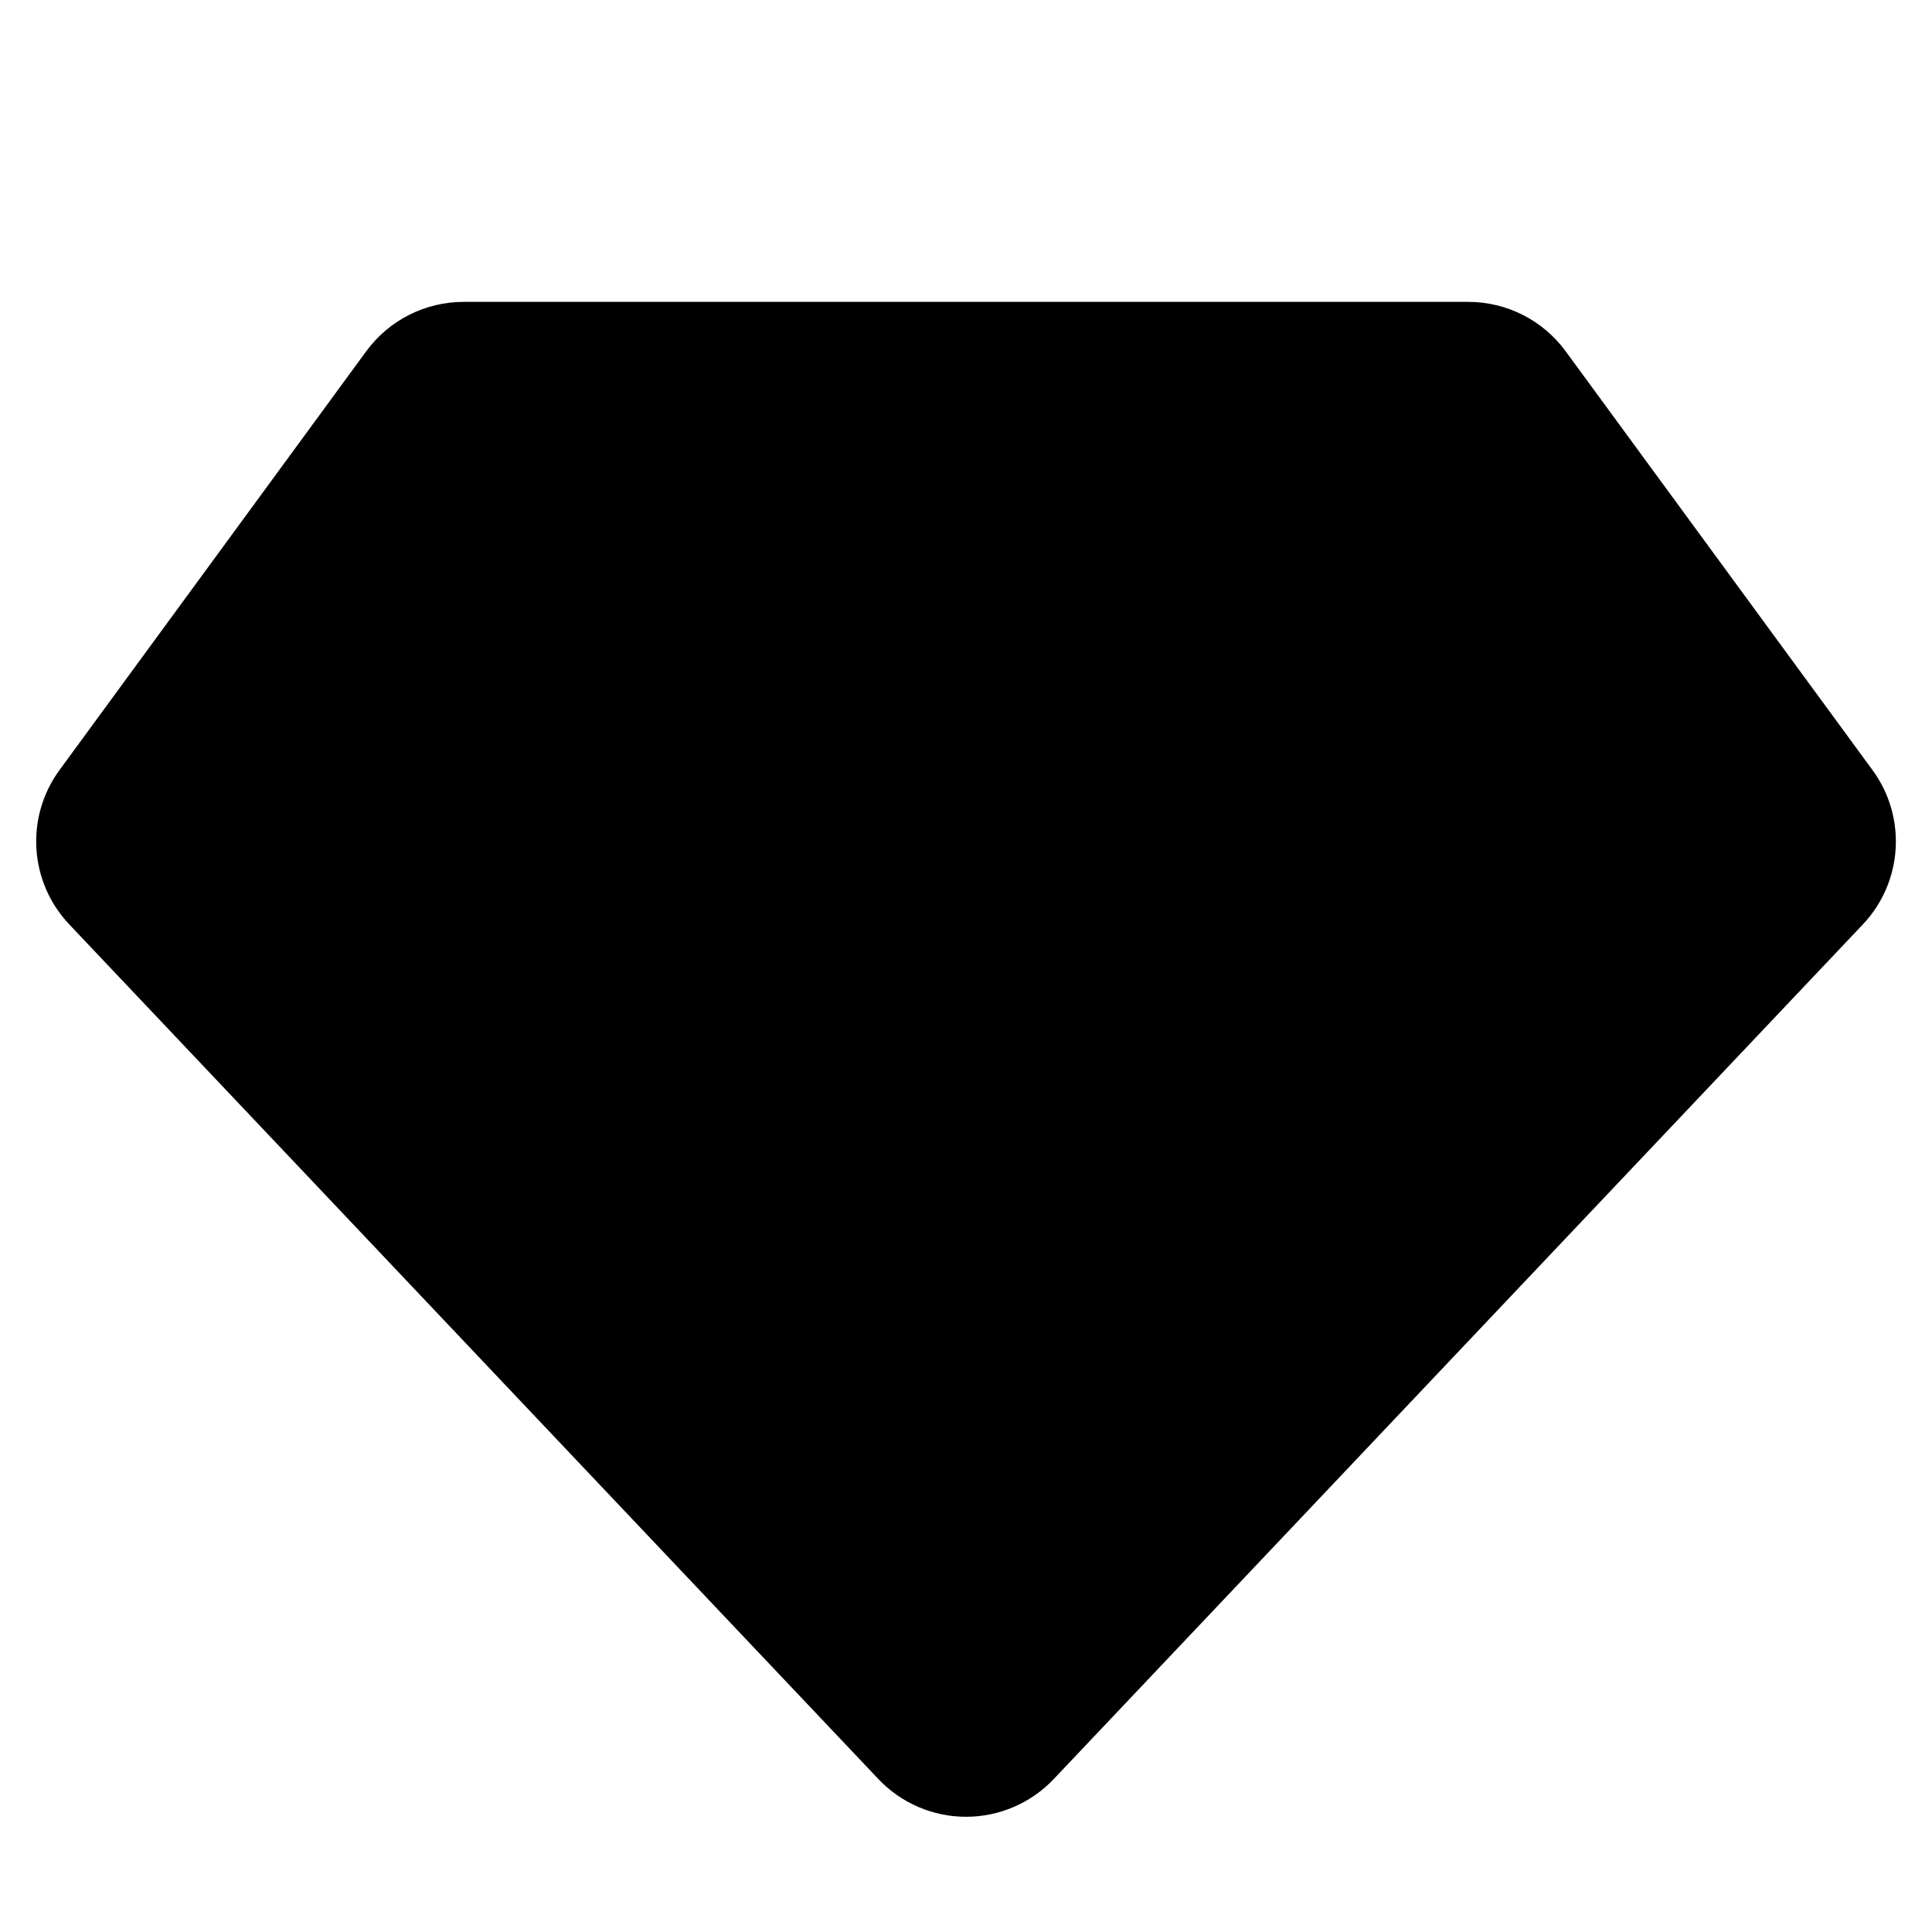
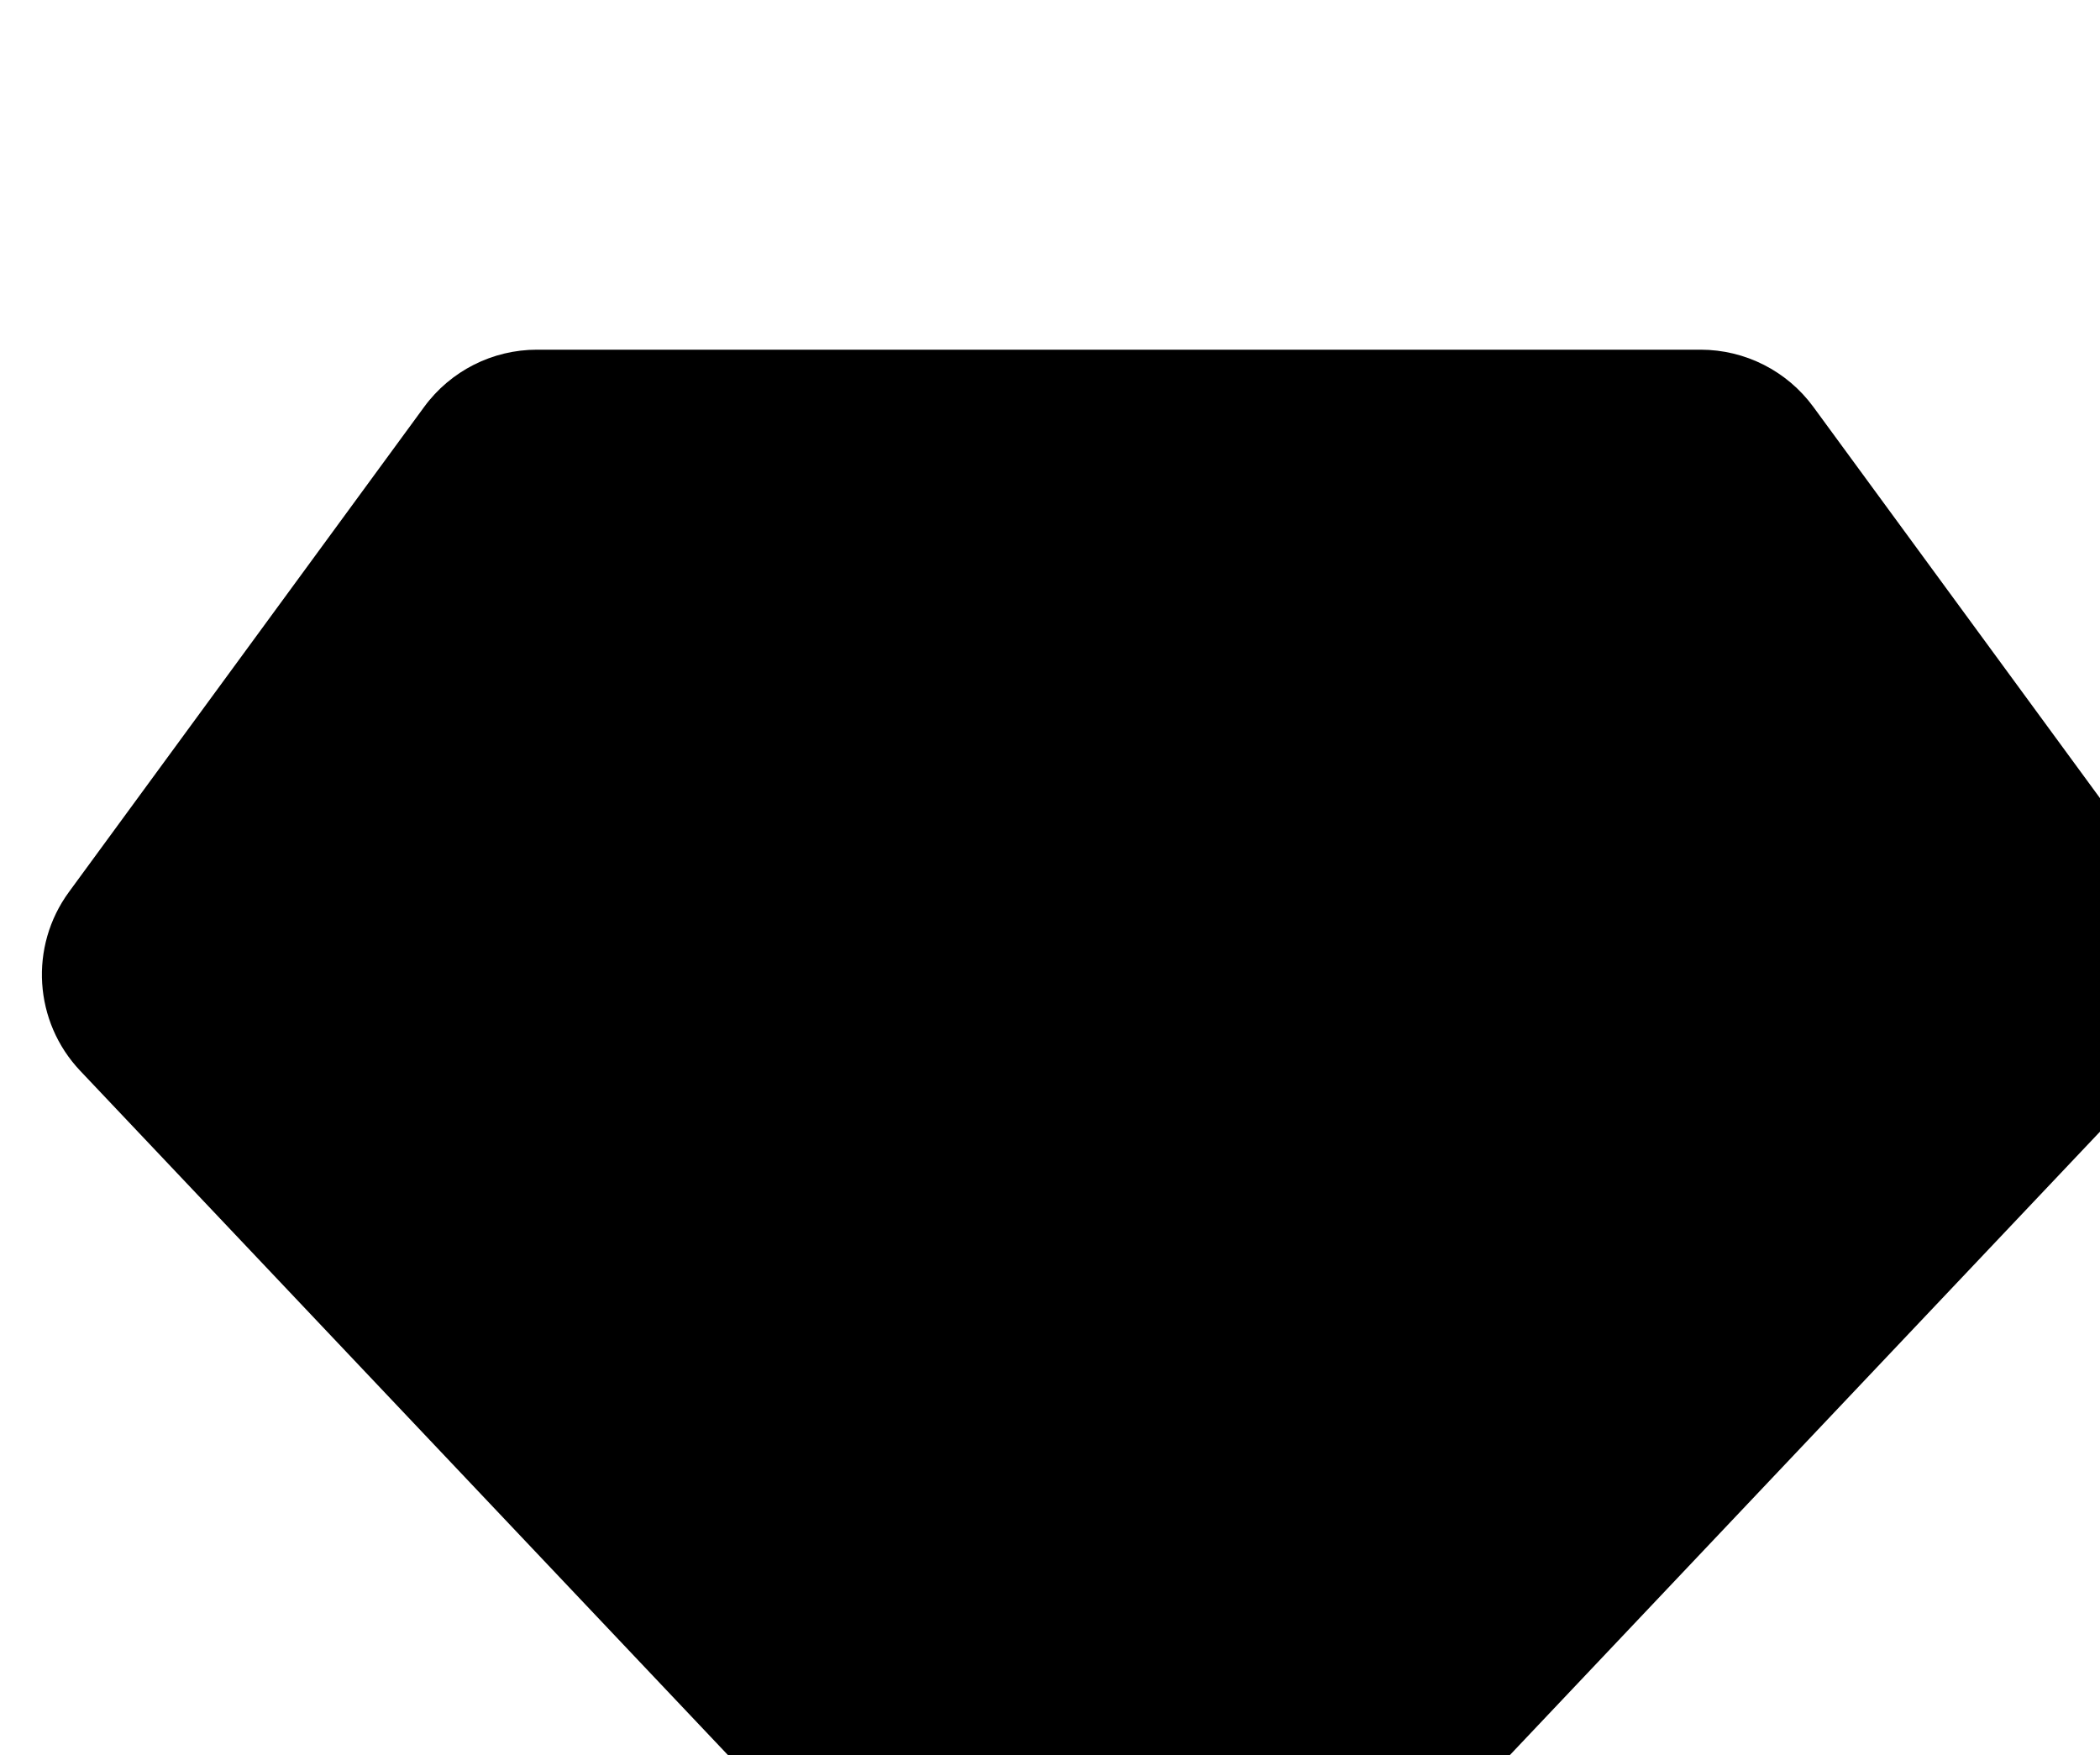
- <svg xmlns="http://www.w3.org/2000/svg" viewbox="0 0 16 16" fill="none" viewBox="0 0 16 16">
+ <svg xmlns="http://www.w3.org/2000/svg" viewbox="0 0 16 16" fill="none">
  <path fill="currentColor" fill-rule="evenodd" d="M3.84 2.5h8.32a1 1 0 0 1 .806.409l2.541 3.468a1 1 0 0 1-.08 1.279l-6.7 7.077a1 1 0 0 1-1.453 0l-6.7-7.077a1 1 0 0 1-.081-1.279l2.54-3.468A1 1 0 0 1 3.84 2.5Z" clip-rule="evenodd" />
</svg>
